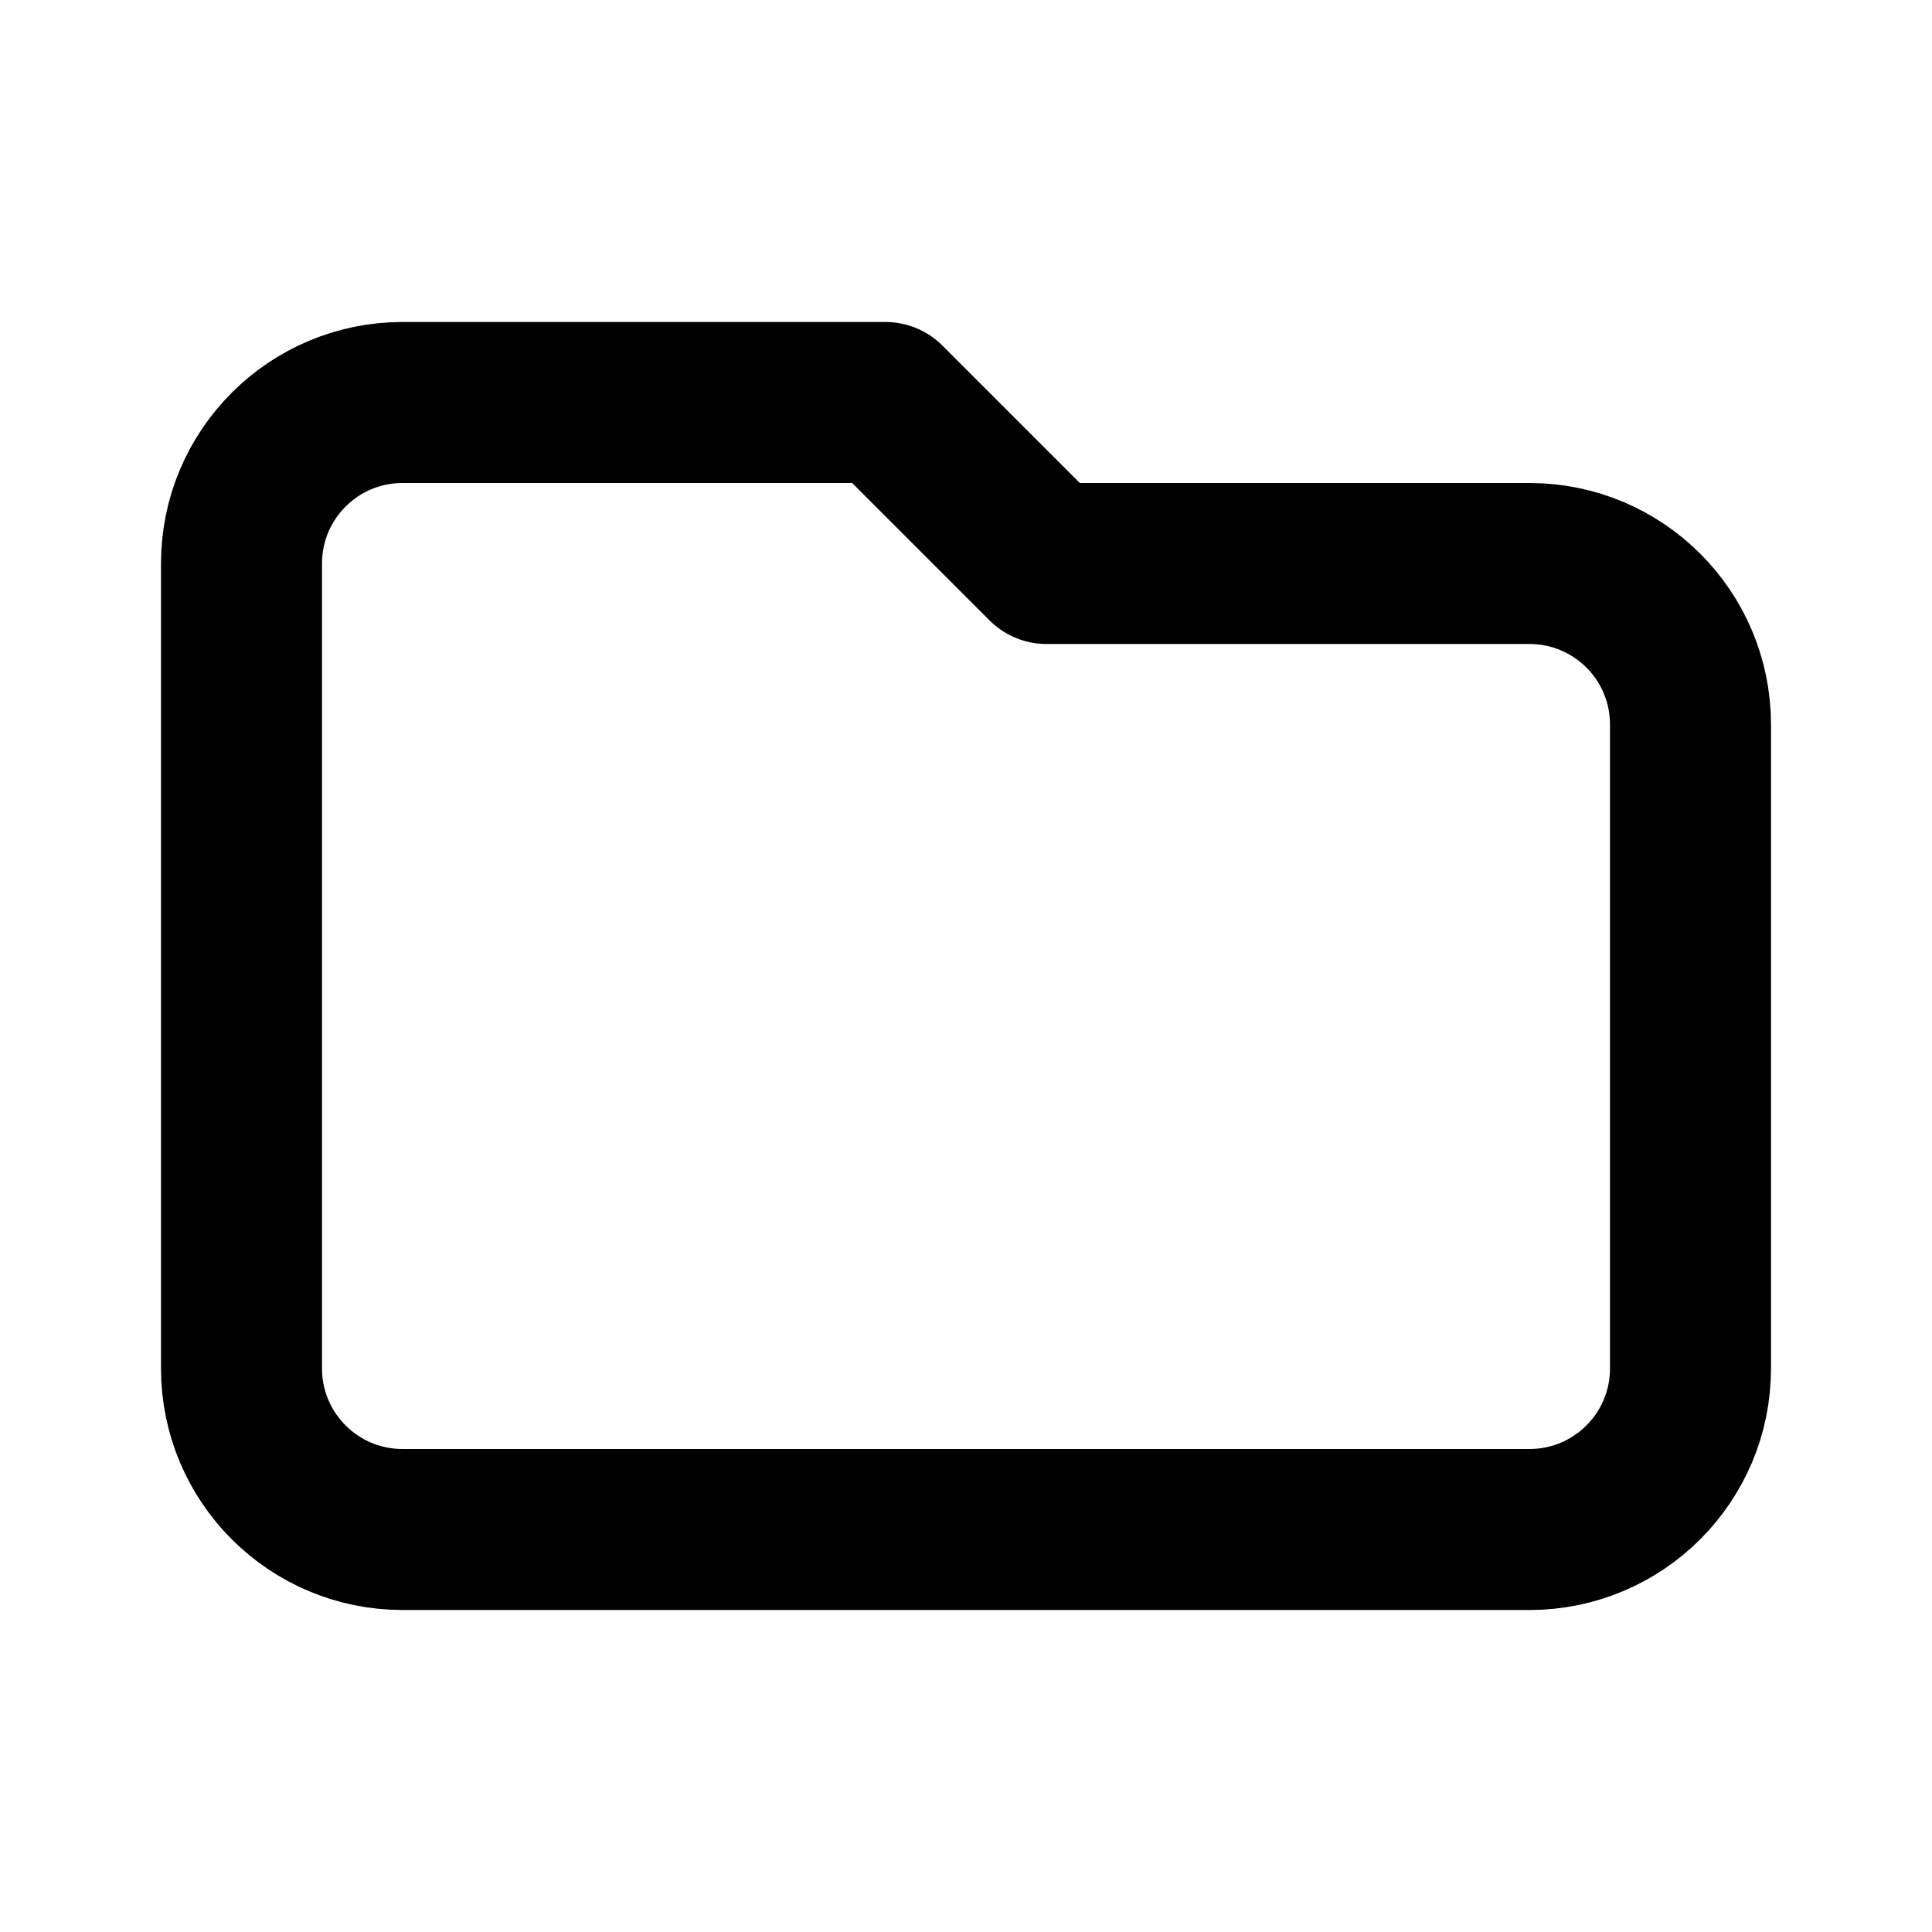
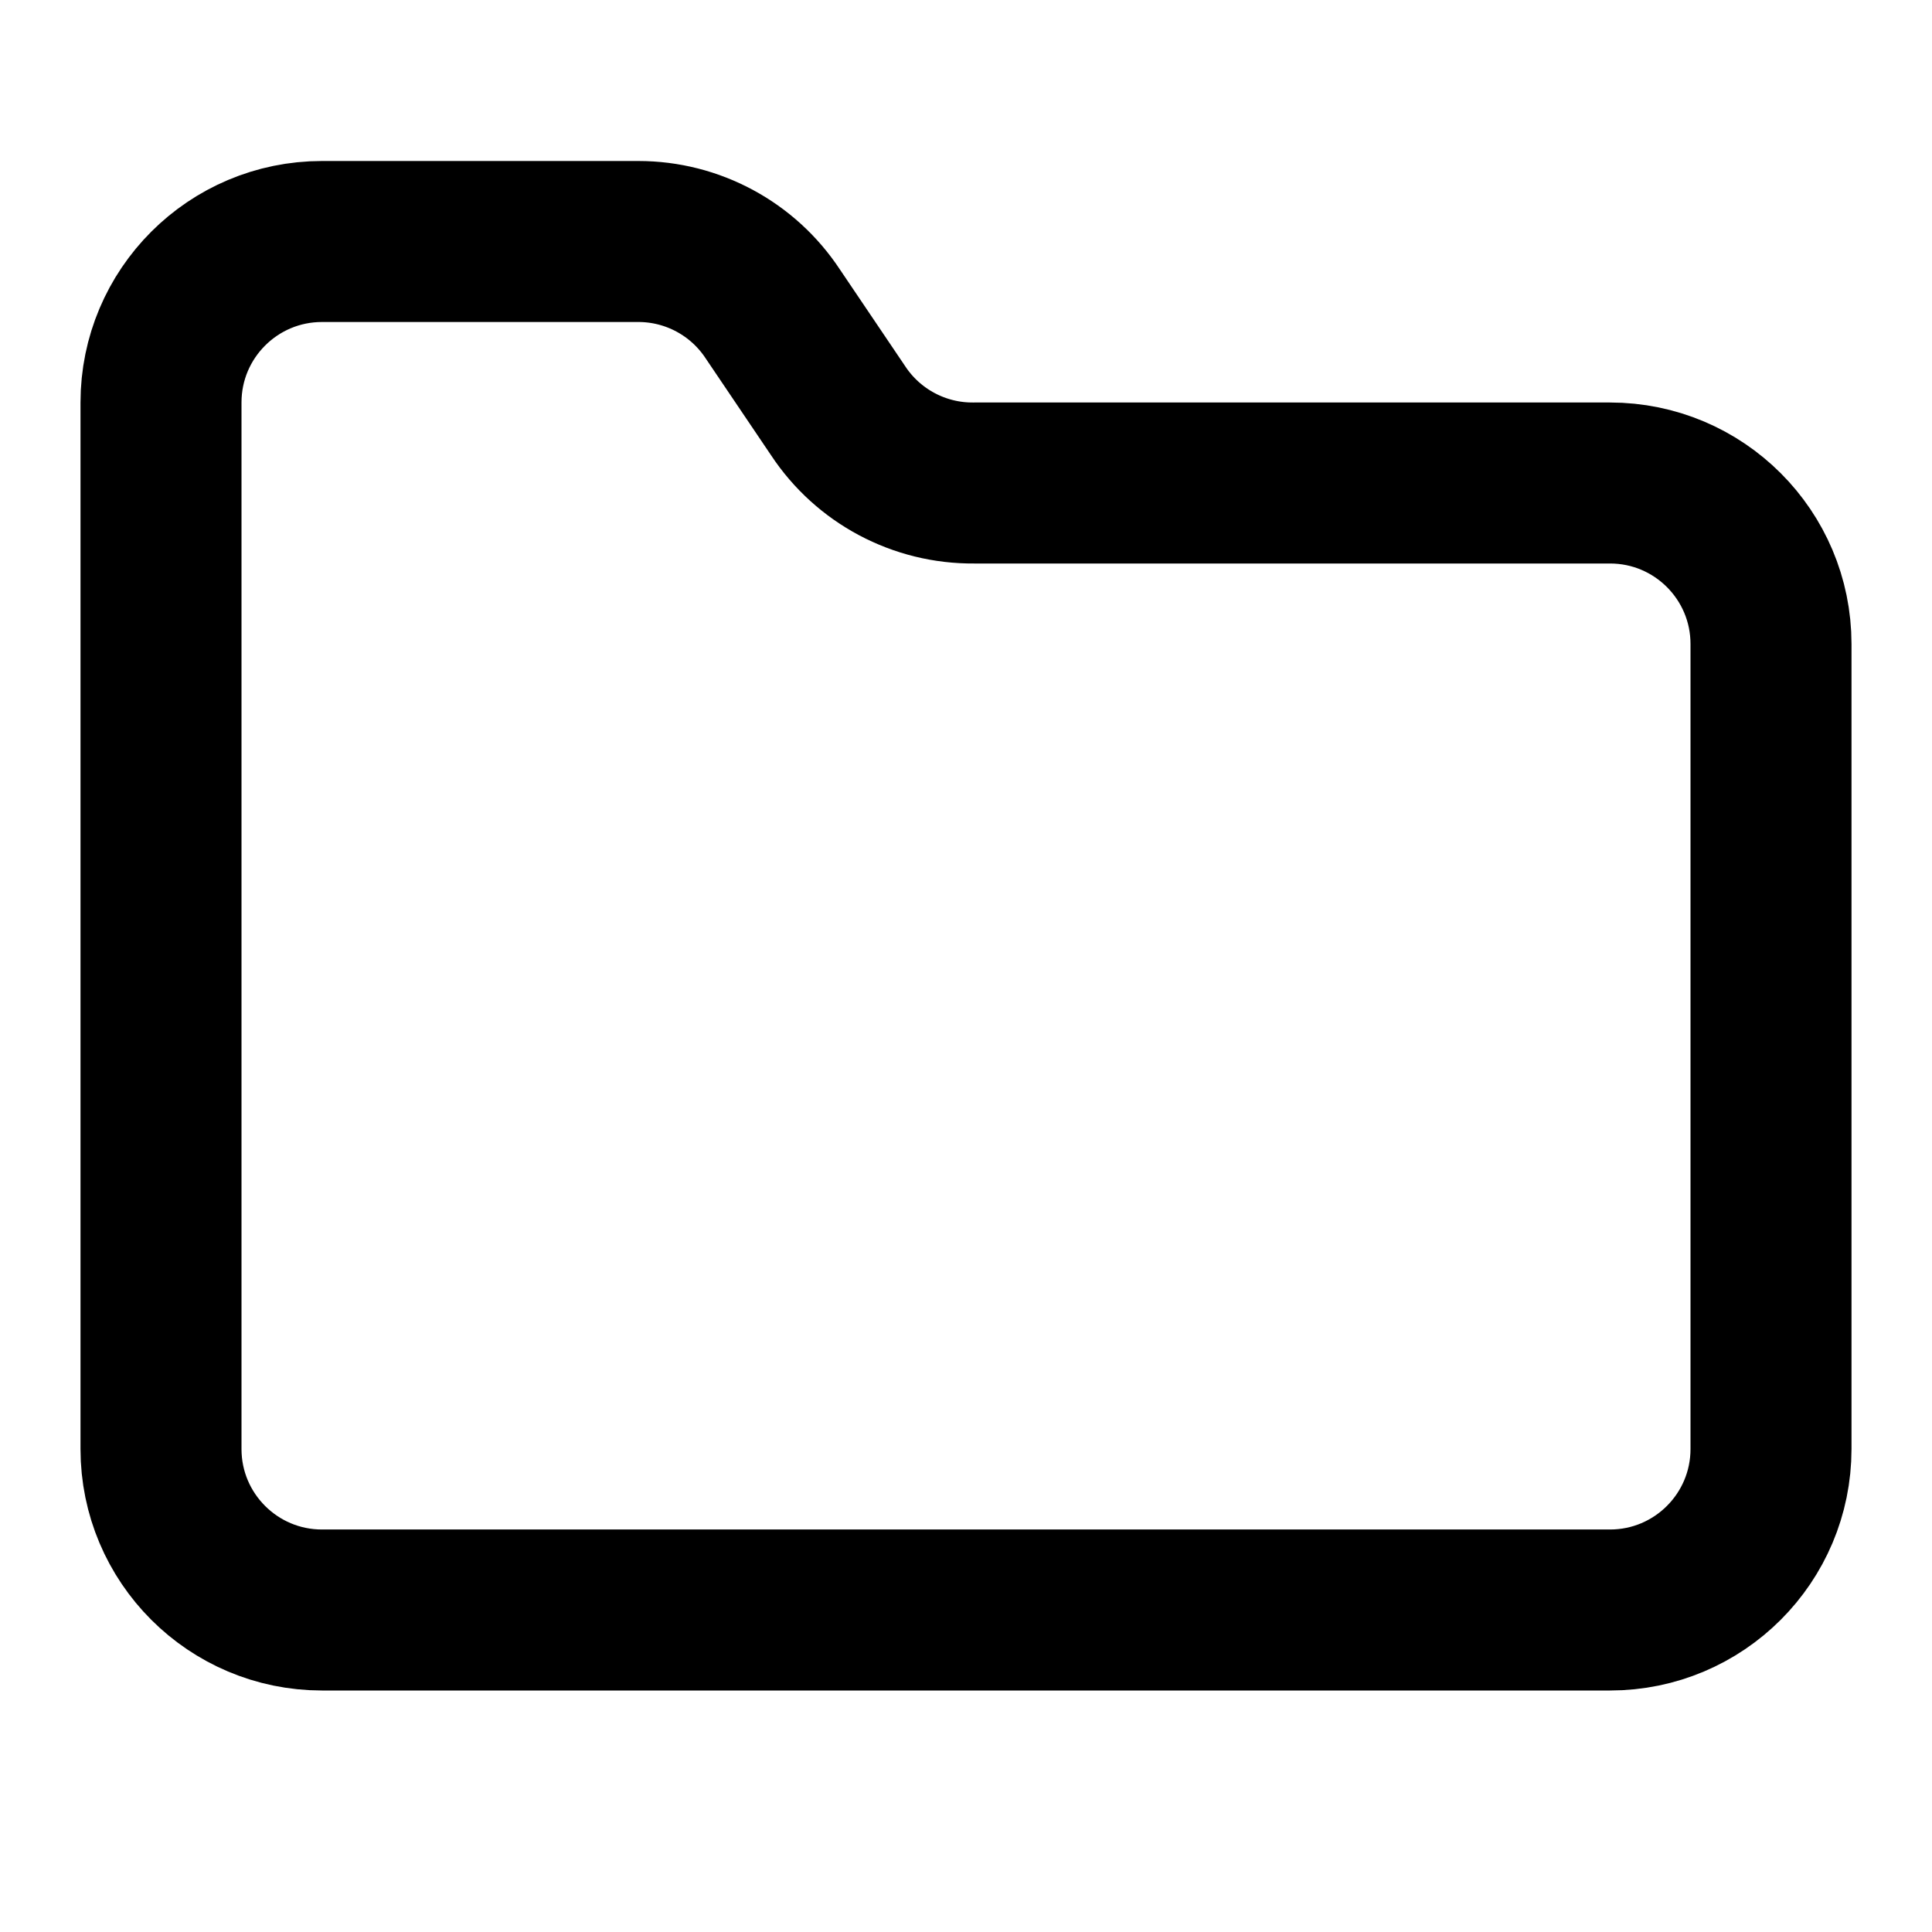
- <svg xmlns="http://www.w3.org/2000/svg" width="24" height="24" fill="none" viewBox="0 0 24 24">
-   <path stroke="currentColor" stroke-linecap="round" stroke-linejoin="round" stroke-width="2" d="M3 7v10a2 2 0 0 0 2 2h14a2 2 0 0 0 2-2V9a2 2 0 0 0-2-2h-6l-2-2H5a2 2 0 0 0-2 2Z" />
+ <svg xmlns="http://www.w3.org/2000/svg" width="24" height="24" viewBox="0 0 24 24" fill="none" stroke="currentColor" stroke-width="2" stroke-linecap="round" stroke-linejoin="round">
+   <path d="M20 20a2 2 0 0 0 2-2V8a2 2 0 0 0-2-2h-7.9a2 2 0 0 1-1.69-.9L9.6 3.9A2 2 0 0 0 7.93 3H4a2 2 0 0 0-2 2v13a2 2 0 0 0 2 2Z" />
</svg>
